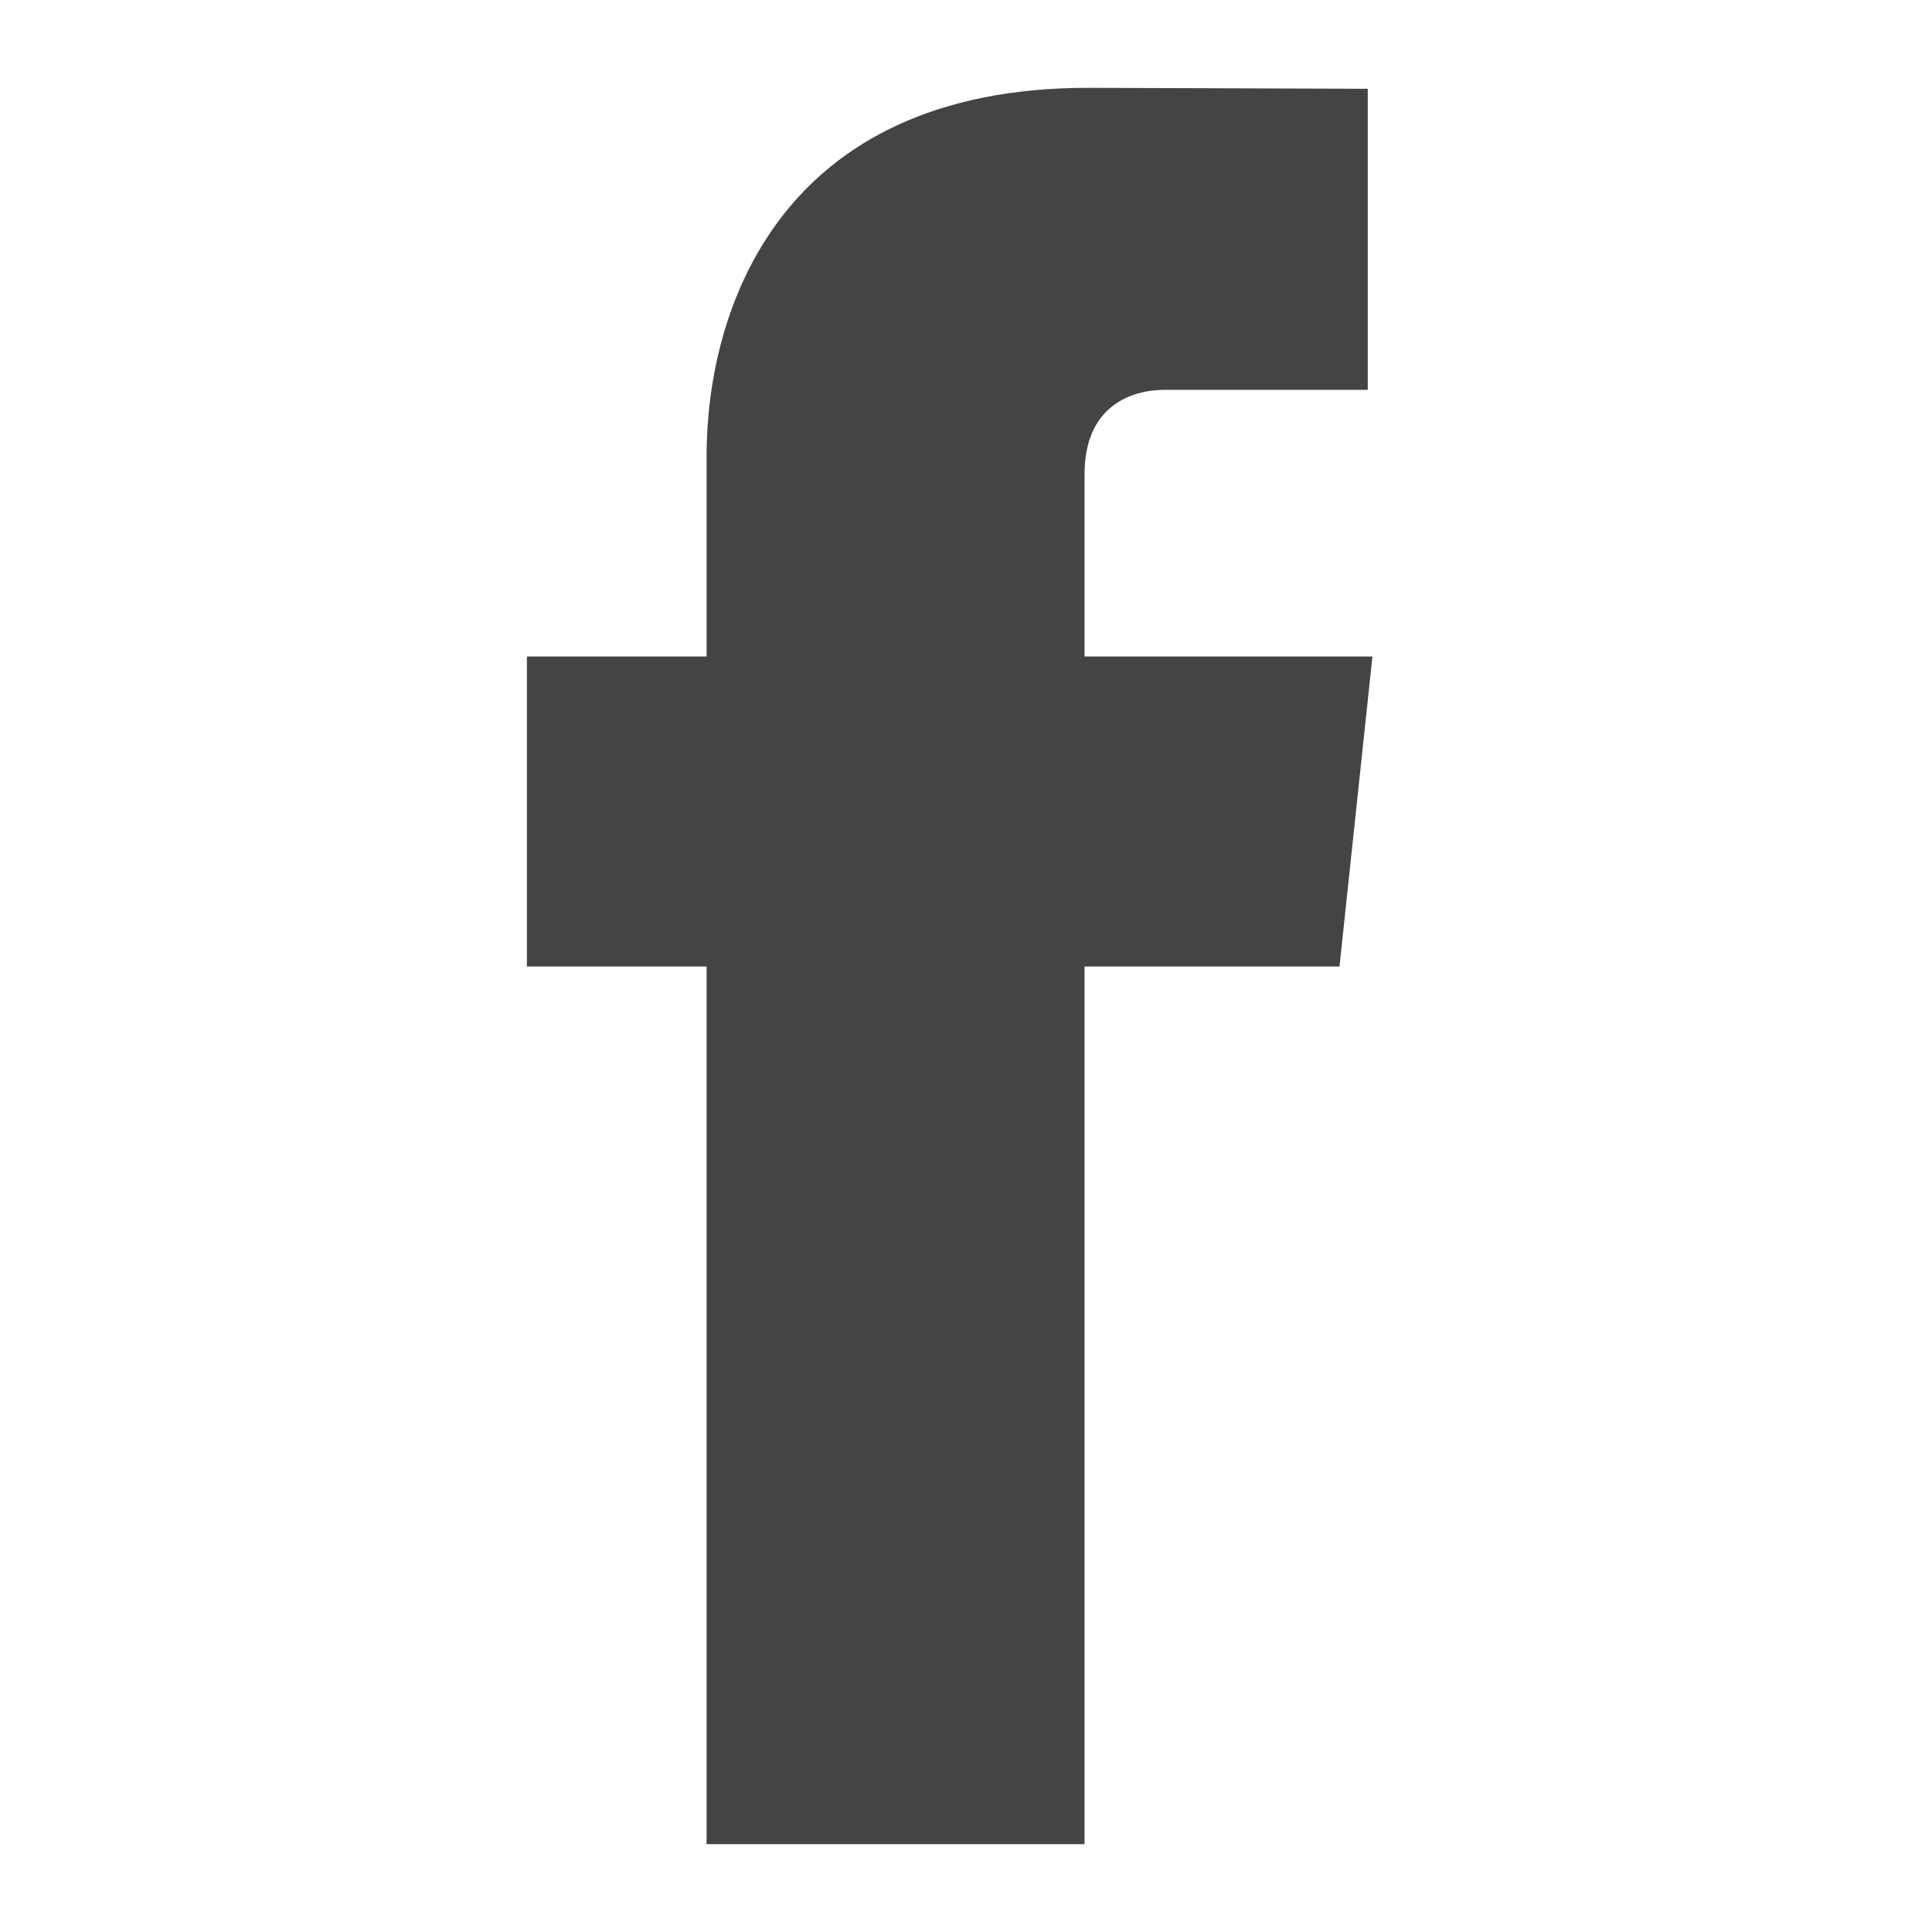
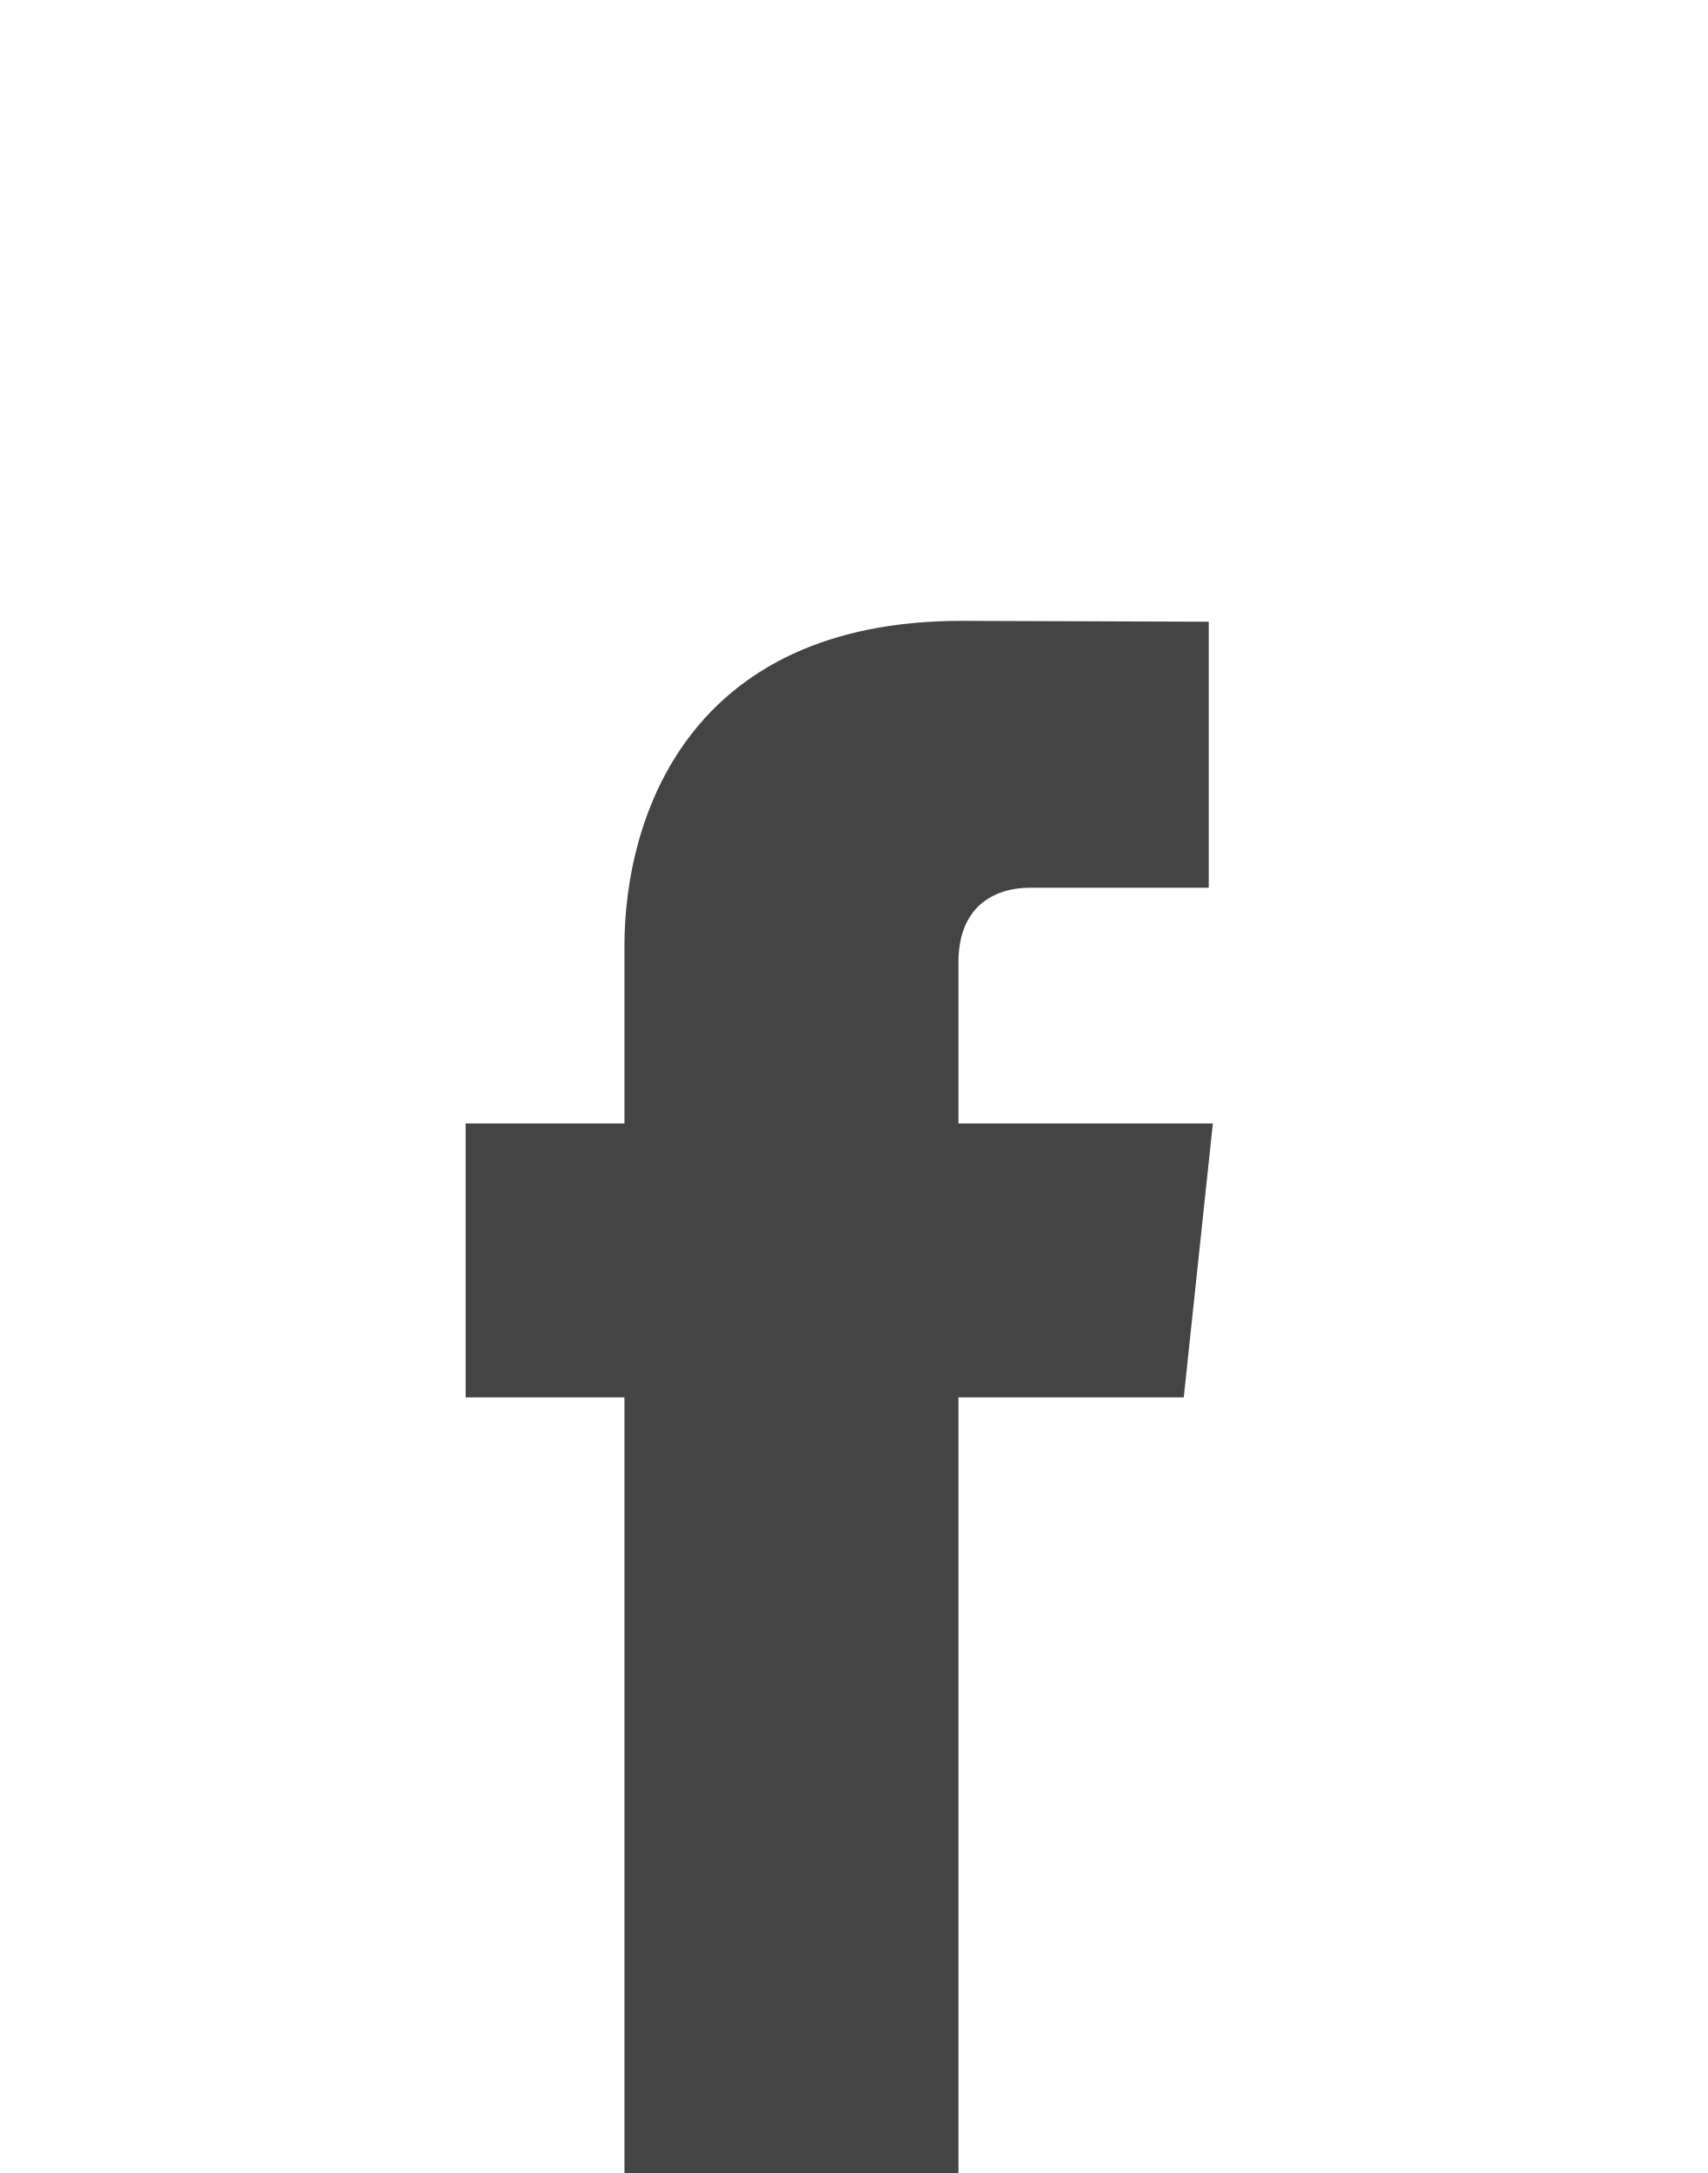
- <svg xmlns="http://www.w3.org/2000/svg" width="22px" height="22px" viewBox="0 0 22 22" version="1.1">
+ <svg xmlns="http://www.w3.org/2000/svg" width="22px" height="28px" viewBox="0 0 22 28" version="1.1">
  <defs />
  <g id="Page-1" stroke="none" stroke-width="1" fill="none" fill-rule="evenodd">
-     <path d="M8.046,21 L12.35,21 L12.35,11.006 L15.253,11.006 L15.628,7.476 L12.35,7.476 L12.35,5.399 C12.35,4.621 12.885,4.439 13.263,4.439 L15.575,4.439 L15.575,1.011 L12.39,1 C8.852,1 8.046,3.556 8.046,5.191 L8.046,7.476 L6,7.476 L6,11.006 L8.046,11.006 L8.046,21" id="Fill-5" fill="#444444" />
+     <path d="M8.046,28 L12.35,28 L12.35,18.006 L15.253,18.006 L15.628,14.476 L12.35,14.476 L12.35,12.399 C12.35,11.621 12.885,11.439 13.263,11.439 L15.575,11.439 L15.575,8.011 L12.39,8 C8.852,8 8.046,10.556 8.046,12.191 L8.046,14.476 L6,14.476 L6,18.006 L8.046,18.006 L8.046,28" id="Fill-5" fill="#444444" />
  </g>
</svg>
